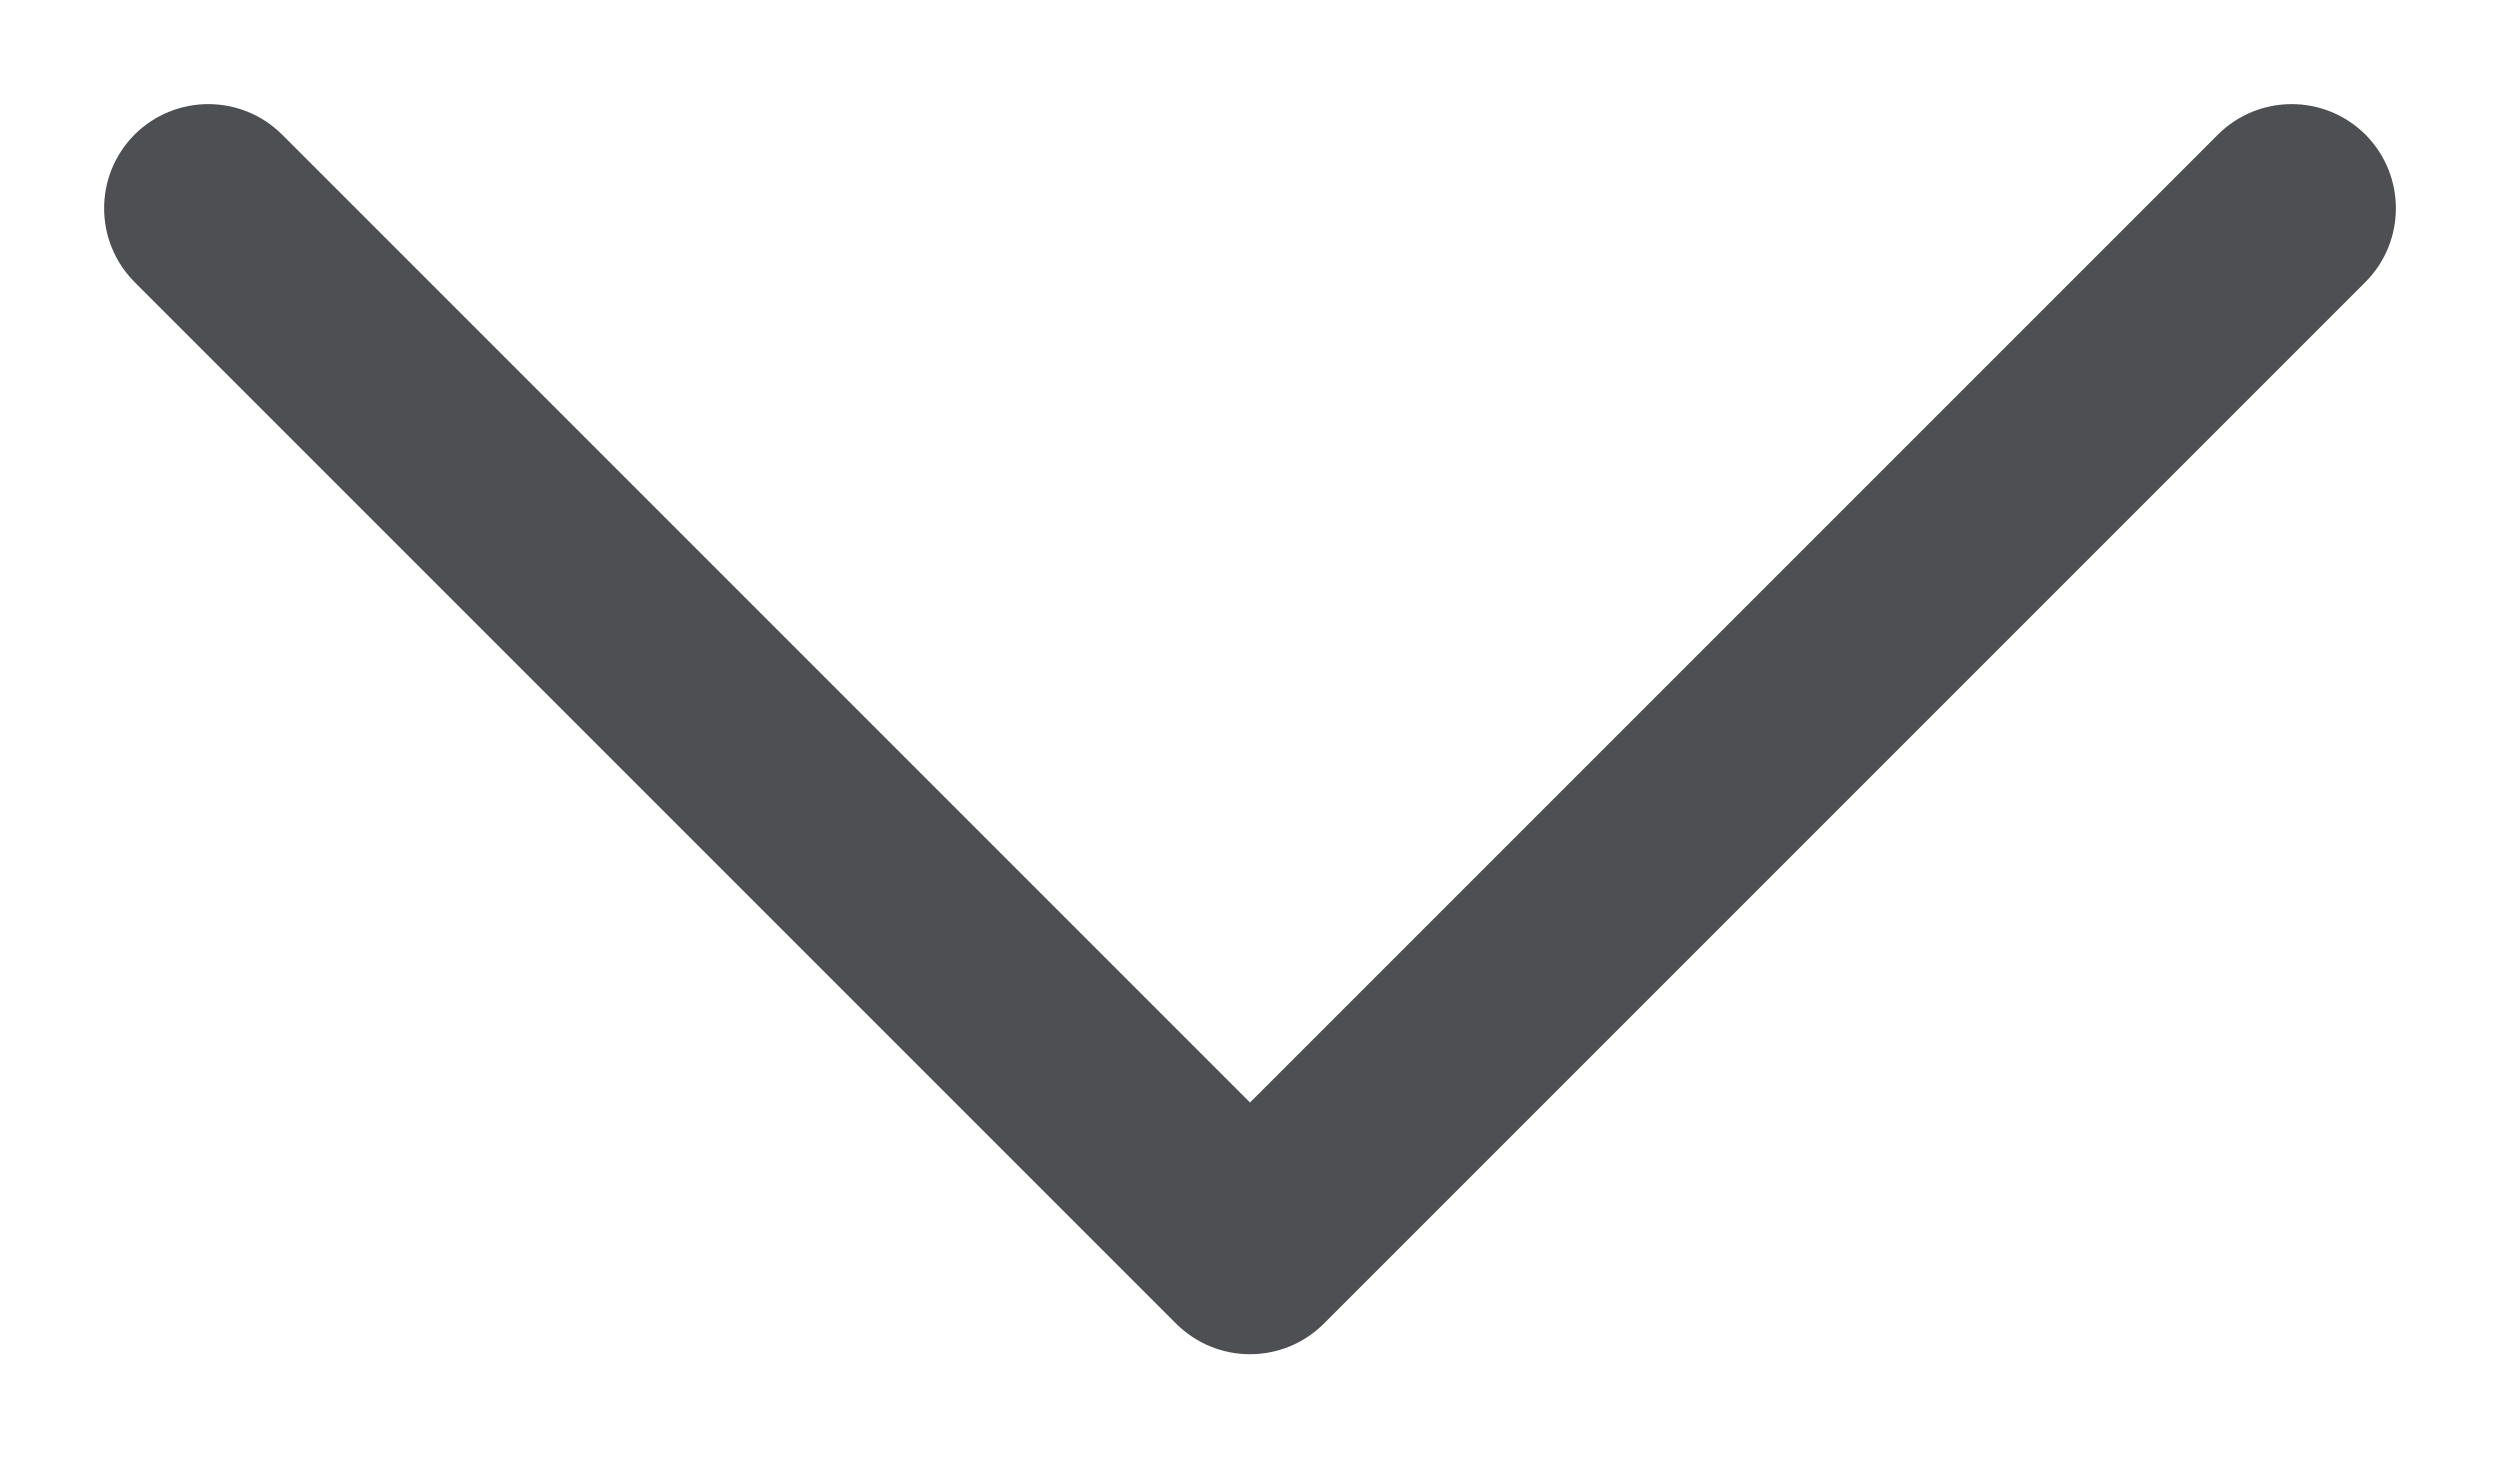
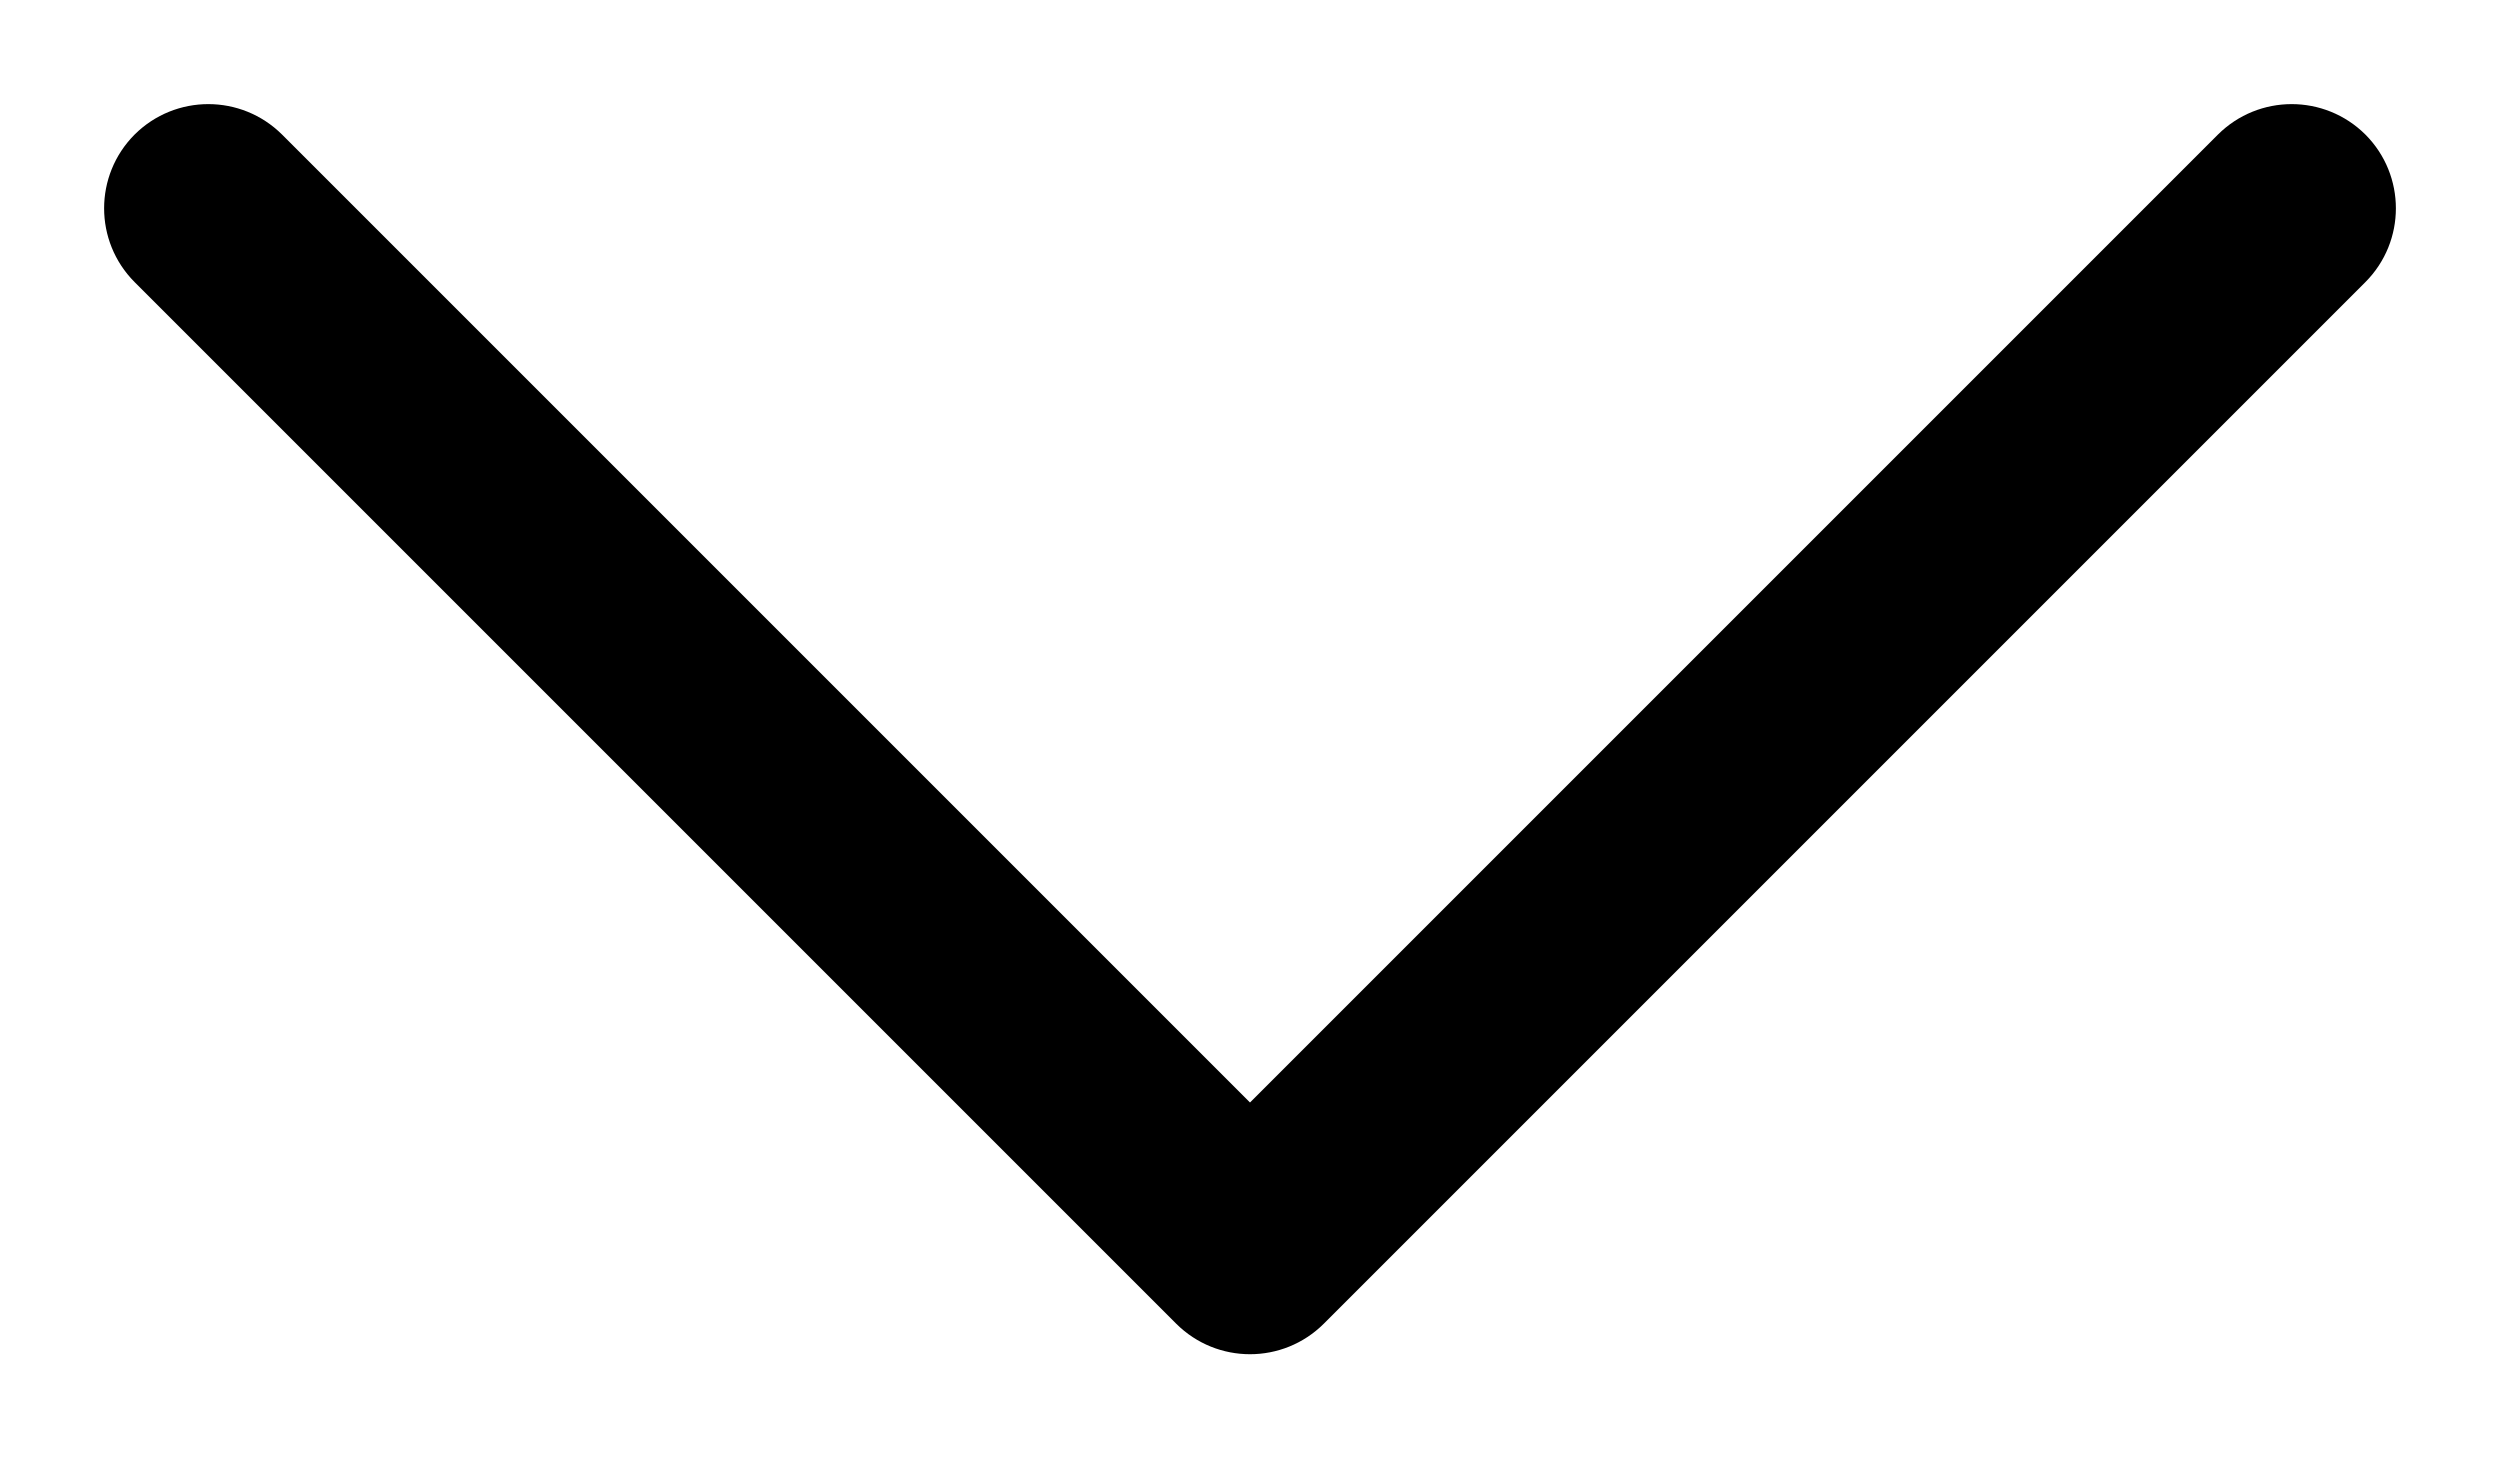
- <svg xmlns="http://www.w3.org/2000/svg" width="12" height="7" viewBox="0 0 12 7" fill="none">
-   <path d="M1.354 0.646C1.158 0.451 0.842 0.451 0.646 0.646C0.451 0.842 0.451 1.158 0.646 1.354L1.354 0.646ZM6 6L5.646 6.354C5.842 6.549 6.158 6.549 6.354 6.354L6 6ZM11.354 1.354C11.549 1.158 11.549 0.842 11.354 0.646C11.158 0.451 10.842 0.451 10.646 0.646L11.354 1.354ZM0.646 1.354L5.646 6.354L6.354 5.646L1.354 0.646L0.646 1.354ZM6.354 6.354L11.354 1.354L10.646 0.646L5.646 5.646L6.354 6.354Z" fill="#4D4F53" />
+ <svg xmlns="http://www.w3.org/2000/svg" viewBox="0 0 12 7">
+   <path d="M1.354 0.646C1.158 0.451 0.842 0.451 0.646 0.646C0.451 0.842 0.451 1.158 0.646 1.354L1.354 0.646ZM6 6L5.646 6.354C5.842 6.549 6.158 6.549 6.354 6.354L6 6ZM11.354 1.354C11.549 1.158 11.549 0.842 11.354 0.646C11.158 0.451 10.842 0.451 10.646 0.646L11.354 1.354ZM0.646 1.354L5.646 6.354L6.354 5.646L1.354 0.646L0.646 1.354ZM6.354 6.354L11.354 1.354L10.646 0.646L5.646 5.646L6.354 6.354Z" />
</svg>
